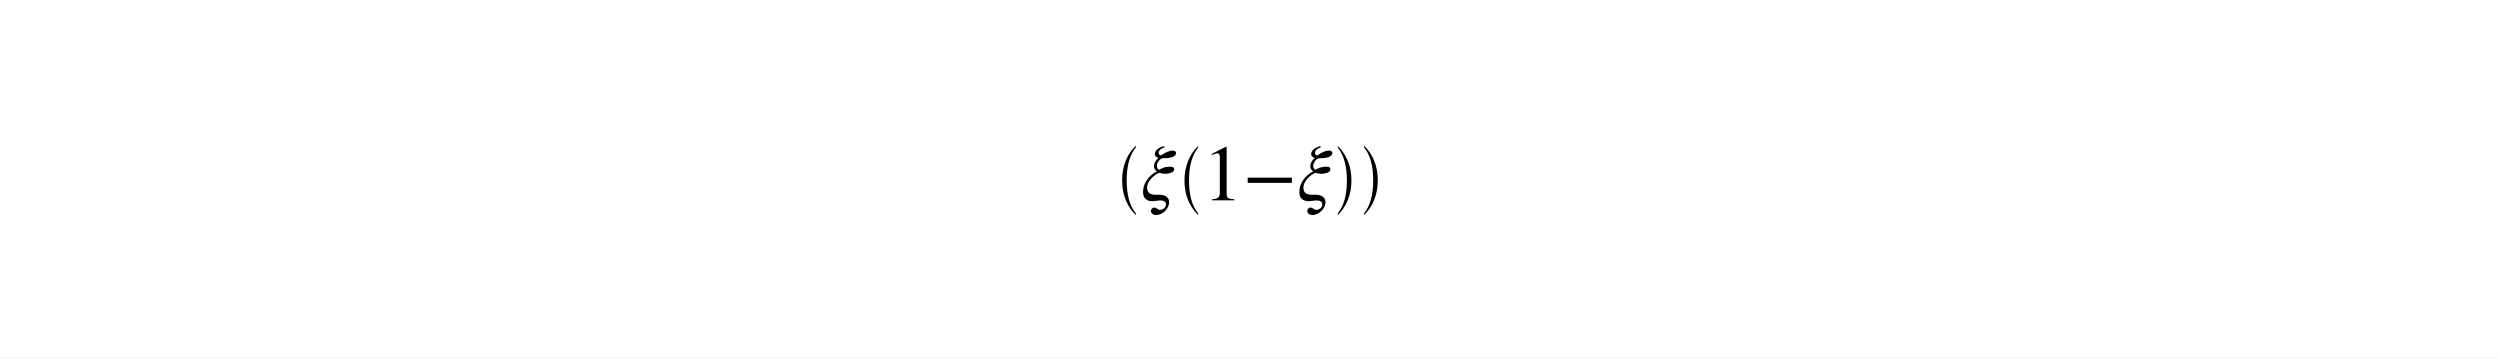
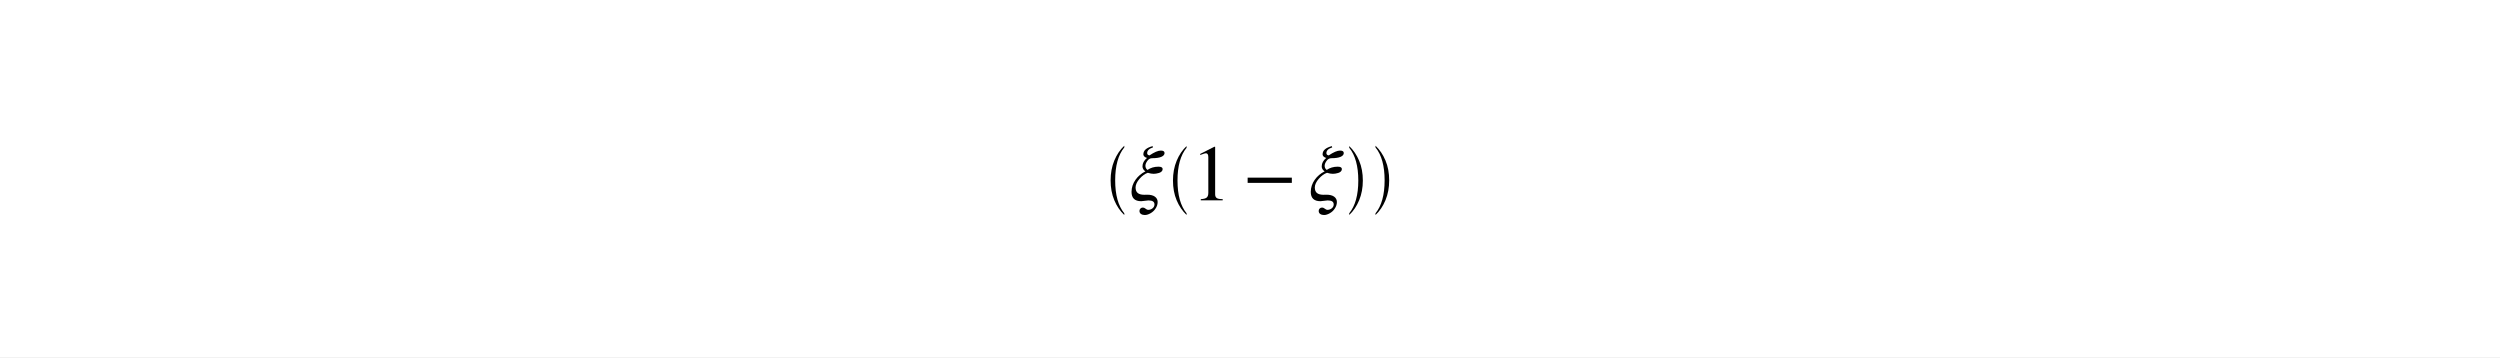
<svg xmlns="http://www.w3.org/2000/svg" xmlns:xlink="http://www.w3.org/1999/xlink" height="54pt" version="1.1" viewBox="0 0 378 54" width="378pt">
  <defs>
    <style type="text/css">
- *{stroke-linecap:butt;stroke-linejoin:round;}
+ *{stroke-linecap:butt;stroke-linejoin:round;stroke-miterlimit:100000;}
  </style>
  </defs>
  <g id="figure_1">
    <g id="patch_1">
-       <path d=" M0 54 L378 54 L378 0 L0 0 z " style="fill:#ffffff;" />
+       <path d="M 0 54  L 378 54  L 378 0  L 0 0  z " style="fill:#ffffff;" />
    </g>
    <g id="text_1">
      <defs>
-         <path d=" M62.094 22 L6.406 22 L6.406 28.594 L62.094 28.594 z " id="STIXGeneral-Regular-2212" />
-         <path d=" M39.406 0 L11.797 0 L11.797 1.5 Q17.297 1.797 19.297 3.547 Q21.297 5.297 21.297 9.5 L21.297 54.406 Q21.297 59.297 18.297 59.297 Q16.906 59.297 13.797 58.094 L11.094 57.094 L11.094 58.5 L29 67.594 L29.906 67.297 L29.906 7.594 Q29.906 4.297 31.906 2.891 Q33.906 1.5 39.406 1.5 z " id="STIXGeneral-Regular-31" />
-         <path d=" M8.594 103.594 L8.594 106.594 Q19.797 96 26.344 80.344 Q32.906 64.703 32.906 45.094 Q32.906 25.797 26.344 9.938 Q19.797 -5.906 8.594 -16.406 L8.594 -13.406 Q24.797 6.406 24.797 45.094 Q24.797 83.797 8.594 103.594" id="STIXSizeOneSym-Regular-29" />
-         <path d=" M29.594 68.297 L30 66.703 Q22.703 64.297 22.703 59.5 Q22.703 57.094 25.594 56.594 Q34.703 62.703 39.906 62.703 Q44.594 62.703 44.594 59.594 Q44.594 56.594 40.641 54.844 Q36.703 53.094 29 53.094 Q25.297 53.094 22.891 49.688 Q20.5 46.297 20.5 43.594 Q20.5 40.203 23.094 38.297 Q29 42.406 36.906 42.406 Q42.203 42.406 42.203 39.406 Q42.203 37.594 40.891 36.344 Q39.594 35.094 37.594 34.5 Q35.594 33.906 33.891 33.656 Q32.203 33.406 30.703 33.406 Q27.797 33.406 23.5 34.703 Q18.094 32.906 13.141 27.203 Q8.203 21.5 8.094 16.297 Q8.094 11.406 10.844 9.203 Q13.594 7 19 7 Q19.703 7 21.094 7.047 Q22.5 7.094 22.797 7.094 Q29.094 7.094 32.5 4.594 Q35.906 2.094 35.906 -2.094 Q35.906 -6.594 33.094 -10.594 Q30.906 -14 27 -16.25 Q23.094 -18.5 19.703 -18.5 Q16.906 -18.5 14.953 -17.203 Q13 -15.906 13 -13.297 Q13 -11.594 14.203 -10.344 Q15.406 -9.094 17.297 -9.094 Q18.906 -9.094 20.75 -10.547 Q22.594 -12 23.797 -12 Q27.094 -12 29.5 -10.047 Q31.906 -8.094 31.906 -5.094 Q31.906 -0.094 24.297 -0.094 Q23 -0.094 19.844 -0.594 Q16.703 -1.094 15.203 -1.094 Q3 -1.094 3 10.703 Q3.094 18.906 7.938 25.797 Q12.797 32.703 20.5 36.5 Q16.797 39 16.797 42.797 Q16.797 48.703 22.594 53.5 Q21.297 53.5 19.594 54.844 Q17.906 56.203 17.906 58 Q17.906 65.297 29.594 68.297" id="STIXGeneral-Italic-3be" />
-         <path d=" M38.203 -13.406 L38.203 -16.406 Q27 -5.797 20.453 9.844 Q13.906 25.5 13.906 45.094 Q13.906 64.406 20.453 80.25 Q27 96.094 38.203 106.594 L38.203 103.594 Q22 83.797 22 45.094 Q22 6.406 38.203 -13.406" id="STIXSizeOneSym-Regular-28" />
+         <path d="M 29.594 68.297  L 30 66.703  Q 22.703 64.297 22.703 59.5  Q 22.703 57.094 25.594 56.594  Q 34.703 62.703 39.906 62.703  Q 44.594 62.703 44.594 59.594  Q 44.594 56.594 40.641 54.844  Q 36.703 53.094 29 53.094  Q 25.297 53.094 22.891 49.688  Q 20.5 46.297 20.5 43.594  Q 20.5 40.203 23.094 38.297  Q 29 42.406 36.906 42.406  Q 42.203 42.406 42.203 39.406  Q 42.203 37.594 40.891 36.344  Q 39.594 35.094 37.594 34.5  Q 35.594 33.906 33.891 33.656  Q 32.203 33.406 30.703 33.406  Q 27.797 33.406 23.5 34.703  Q 18.094 32.906 13.141 27.203  Q 8.203 21.5 8.094 16.297  Q 8.094 11.406 10.844 9.203  Q 13.594 7 19 7  Q 19.703 7 21.094 7.047  Q 22.5 7.094 22.797 7.094  Q 29.094 7.094 32.5 4.594  Q 35.906 2.094 35.906 -2.094  Q 35.906 -6.594 33.094 -10.594  Q 30.906 -14 27 -16.25  Q 23.094 -18.5 19.703 -18.5  Q 16.906 -18.5 14.953 -17.203  Q 13 -15.906 13 -13.297  Q 13 -11.594 14.203 -10.344  Q 15.406 -9.094 17.297 -9.094  Q 18.906 -9.094 20.75 -10.547  Q 22.594 -12 23.797 -12  Q 27.094 -12 29.5 -10.047  Q 31.906 -8.094 31.906 -5.094  Q 31.906 -0.094 24.297 -0.094  Q 23 -0.094 19.844 -0.594  Q 16.703 -1.094 15.203 -1.094  Q 3 -1.094 3 10.703  Q 3.094 18.906 7.938 25.797  Q 12.797 32.703 20.5 36.5  Q 16.797 39 16.797 42.797  Q 16.797 48.703 22.594 53.5  Q 21.297 53.5 19.594 54.844  Q 17.906 56.203 17.906 58  Q 17.906 65.297 29.594 68.297  " id="STIXGeneral-Italic-3be" />
+         <path d="M 62.094 22  L 6.406 22  L 6.406 28.594  L 62.094 28.594  z " id="STIXGeneral-Regular-2212" />
+         <path d="M 39.406 0  L 11.797 0  L 11.797 1.5  Q 17.297 1.797 19.297 3.547  Q 21.297 5.297 21.297 9.5  L 21.297 54.406  Q 21.297 59.297 18.297 59.297  Q 16.906 59.297 13.797 58.094  L 11.094 57.094  L 11.094 58.5  L 29 67.594  L 29.906 67.297  L 29.906 7.594  Q 29.906 4.297 31.906 2.891  Q 33.906 1.5 39.406 1.5  z " id="STIXGeneral-Regular-31" />
+         <path d="M 8.594 103.594  L 8.594 106.594  Q 19.797 96 26.344 80.344  Q 32.906 64.703 32.906 45.094  Q 32.906 25.797 26.344 9.938  Q 19.797 -5.906 8.594 -16.406  L 8.594 -13.406  Q 24.797 6.406 24.797 45.094  Q 24.797 83.797 8.594 103.594  " id="STIXSizeOneSym-Regular-29" />
+         <path d="M 38.203 -13.406  L 38.203 -16.406  Q 27 -5.797 20.453 9.844  Q 13.906 25.5 13.906 45.094  Q 13.906 64.406 20.453 80.25  Q 27 96.094 38.203 106.594  L 38.203 103.594  Q 22 83.797 22 45.094  Q 22 6.406 38.203 -13.406  " id="STIXSizeOneSym-Regular-28" />
      </defs>
-       <g transform="translate(168.48 30.31125)scale(0.12 -0.12)">
+       <g transform="translate(166.74 30.31125)scale(0.12 -0.12)">
        <use transform="translate(0.0 -6.6875)scale(0.7099848)" xlink:href="#STIXSizeOneSym-Regular-28" />
        <use transform="translate(33.228 0.171875)" xlink:href="#STIXGeneral-Italic-3be" />
        <use transform="translate(78.62799 -6.6875)scale(0.7056657)" xlink:href="#STIXSizeOneSym-Regular-28" />
        <use transform="translate(111.6805 0.171875)" xlink:href="#STIXGeneral-Regular-31" />
-         <use transform="translate(161.6805 0.171875)" xlink:href="#STIXGeneral-Regular-2212" />
-         <use transform="translate(230.1805 0.171875)" xlink:href="#STIXGeneral-Italic-3be" />
-         <use transform="translate(275.5804 -6.6875)scale(0.7056657)" xlink:href="#STIXSizeOneSym-Regular-29" />
-         <use transform="translate(308.6329 -6.6875)scale(0.7099848)" xlink:href="#STIXSizeOneSym-Regular-29" />
+         <use transform="translate(176.1205 0.171875)" xlink:href="#STIXGeneral-Regular-2212" />
+         <use transform="translate(259.0604 0.171875)" xlink:href="#STIXGeneral-Italic-3be" />
+         <use transform="translate(304.4604 -6.6875)scale(0.7056657)" xlink:href="#STIXSizeOneSym-Regular-29" />
+         <use transform="translate(337.5129 -6.6875)scale(0.7099848)" xlink:href="#STIXSizeOneSym-Regular-29" />
      </g>
    </g>
  </g>
</svg>
